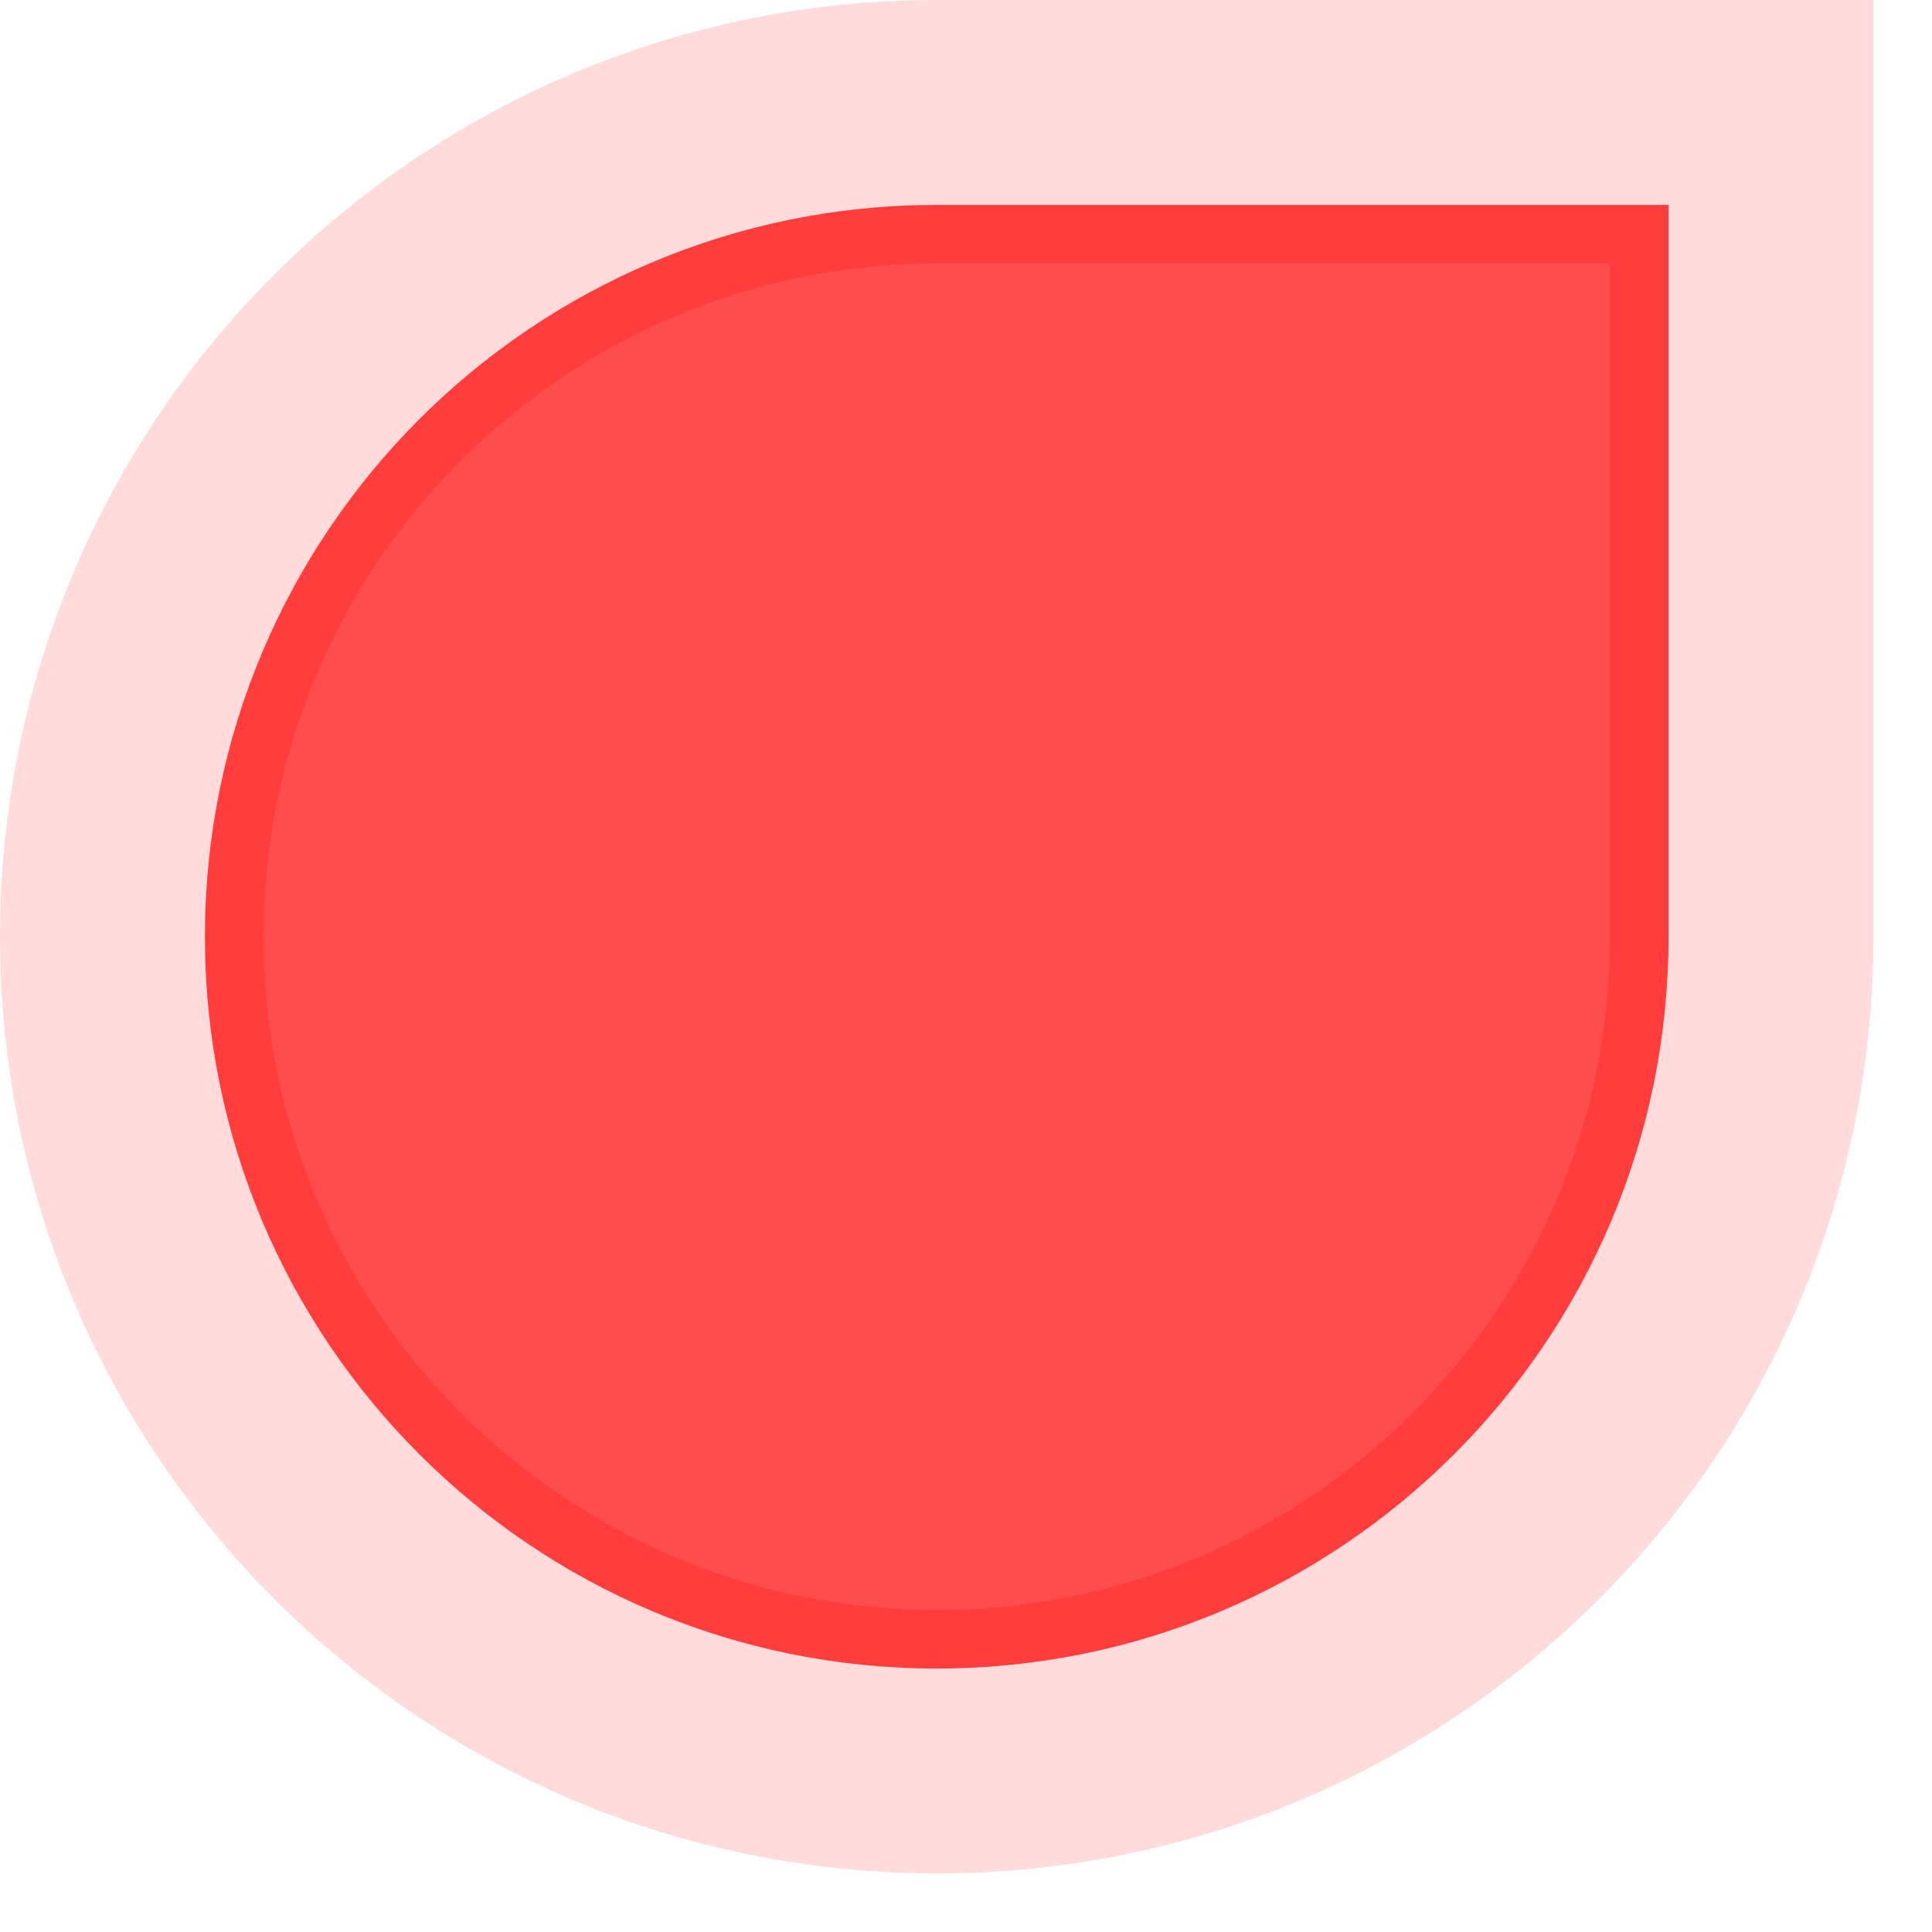
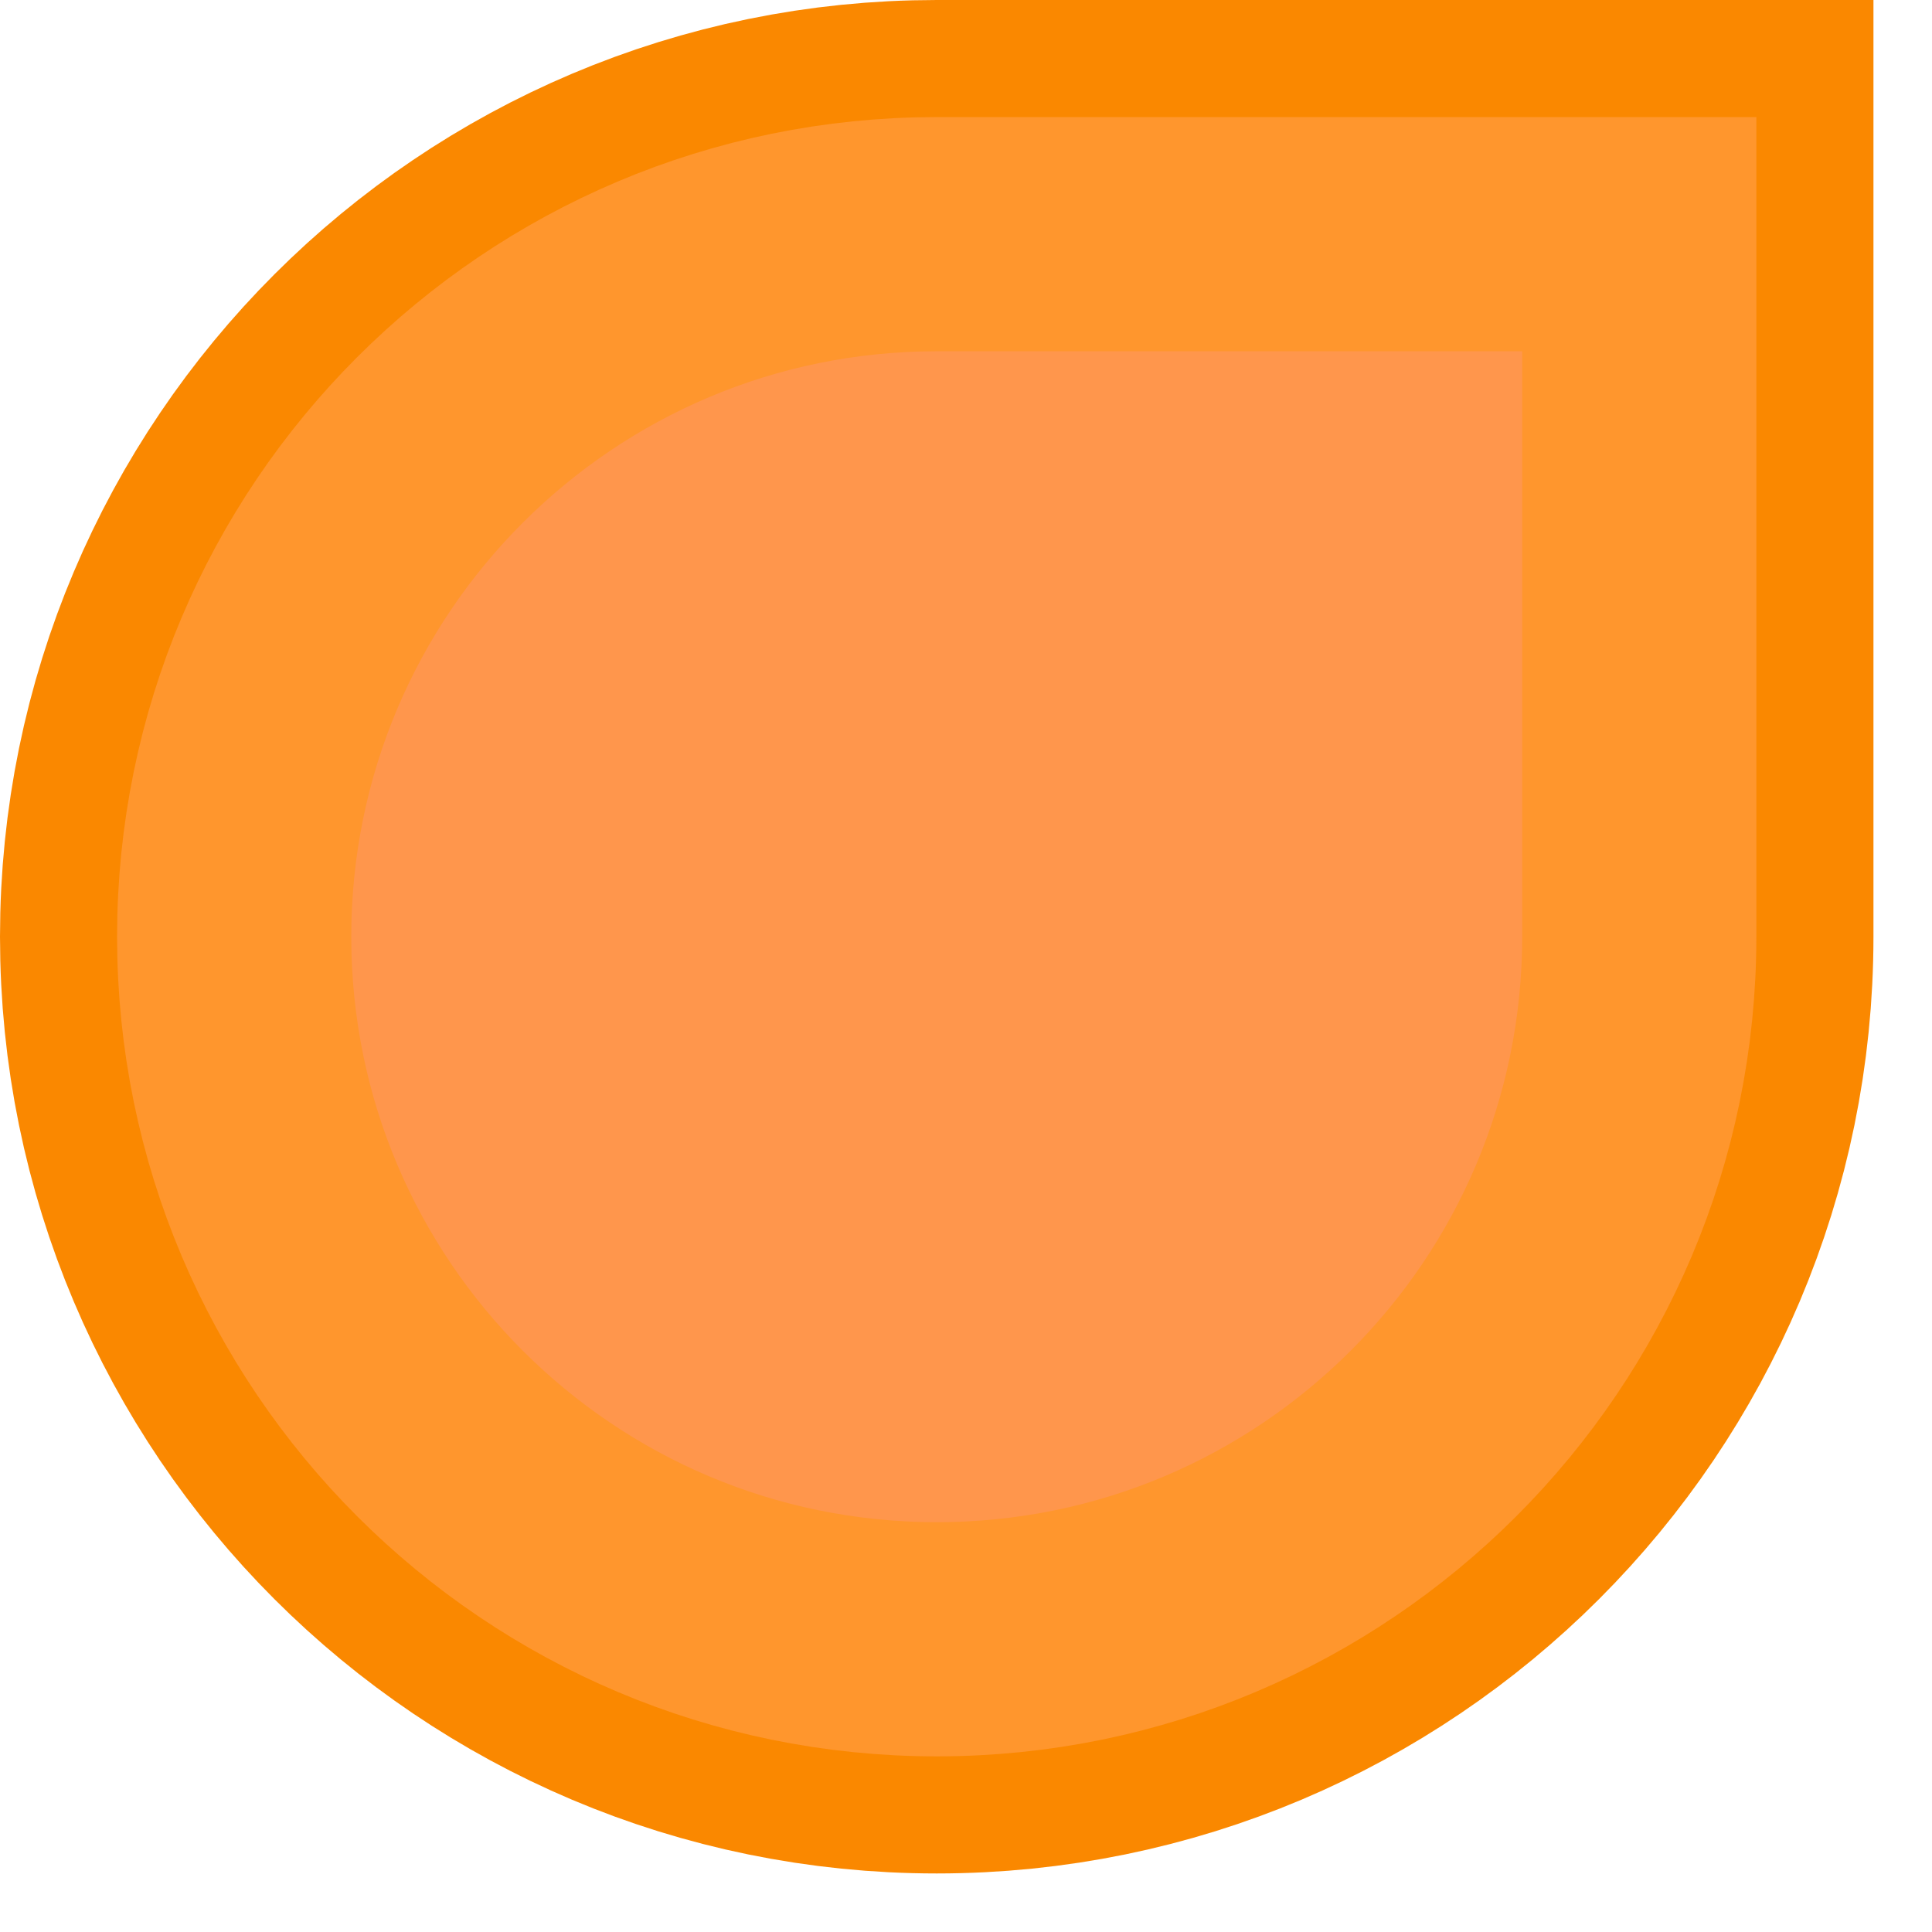
<svg xmlns="http://www.w3.org/2000/svg" xmlns:xlink="http://www.w3.org/1999/xlink" width="34px" height="34px" viewBox="1 1 33 33" version="1.1">
  <defs>
    <path d="M17,5 C23.627,5 29,10.373 29,17 L29,29 L17,29 C10.373,29 5,23.627 5,17 C5,10.373 10.373,5 17,5 Z" id="path-1" />
  </defs>
  <g id="Bottom-Left-Handle" stroke="none" stroke-width="1" fill="none" fill-rule="evenodd">
    <g id="Bottom-Left" transform="translate(17, 17) scale(1, -1) translate(-17, -17) ">
-       <use stroke="#FF4C4C33" stroke-width="8" xlink:href="#path-1" />
+       <use stroke="#fa8800" stroke-width="8" xlink:href="#path-1" />
      <use fill="black" fill-opacity="1" filter="url(#filter-2)" xlink:href="#path-1" />
-       <use stroke="#FF3D3D" stroke-width="1" fill="#FF4C4C" fill-rule="evenodd" xlink:href="#path-1" />
+       <use stroke="#ff962d" stroke-width="4" fill="#ff964c" fill-rule="evenodd" xlink:href="#path-1" />
    </g>
  </g>
</svg>
